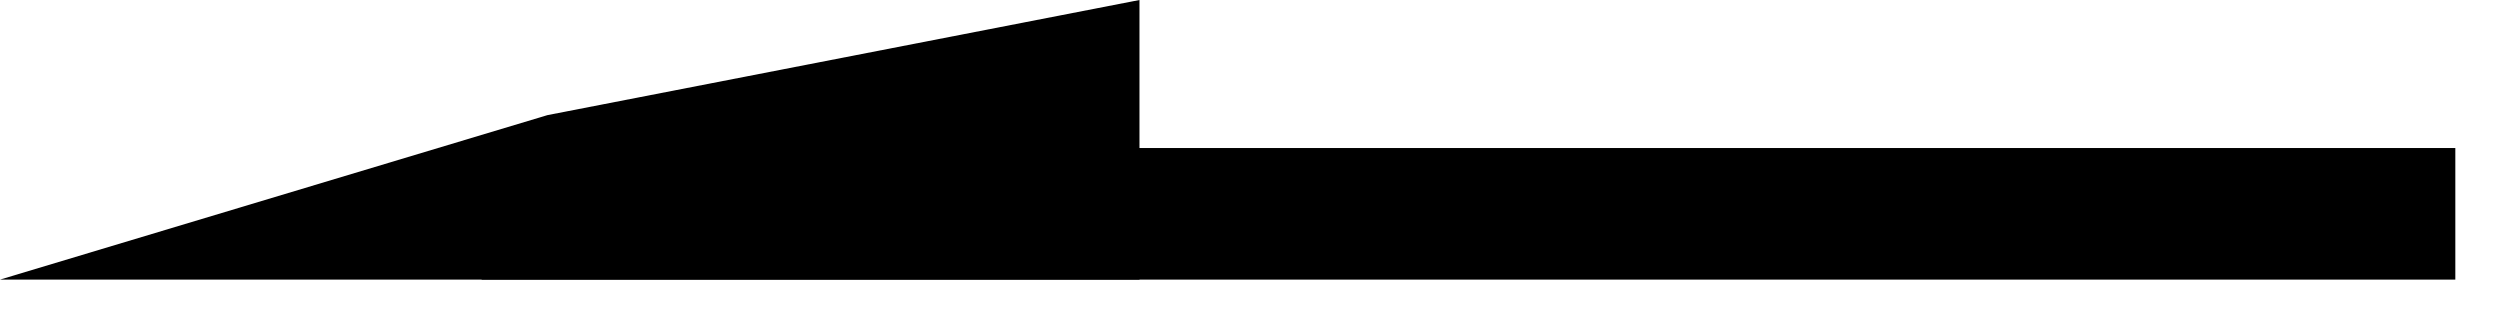
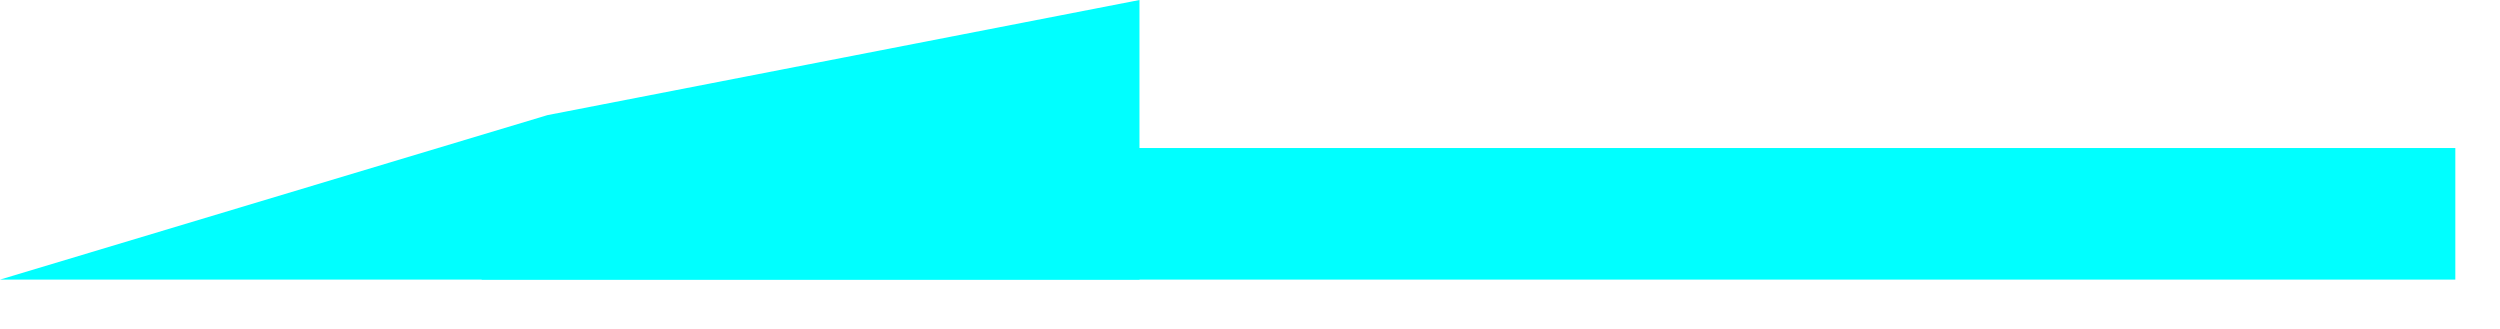
- <svg xmlns="http://www.w3.org/2000/svg" width="38" height="5" viewBox="0 0 38 5" fill="none">
-   <line x1="37.321" y1="3.25" x2="7.321" y2="3.25" stroke="black" stroke-width="2" />
-   <path d="M17.32 -3.02842e-06L17.32 4.25L7.43094e-07 4.25L8.321 1.75L17.32 -3.02842e-06Z" fill="black" />
+ <svg xmlns="http://www.w3.org/2000/svg" width="38" height="5" viewBox="0 0 38 5" fill="aqua">
+   <line x1="37.321" y1="3.25" x2="7.321" y2="3.25" stroke="aqua" stroke-width="2" fill="aqua" />
+   <path d="M17.32 -3.02842e-06L17.32 4.25L7.43094e-07 4.25L8.321 1.75L17.32 -3.02842e-06Z" fill="aqua" />
</svg>
